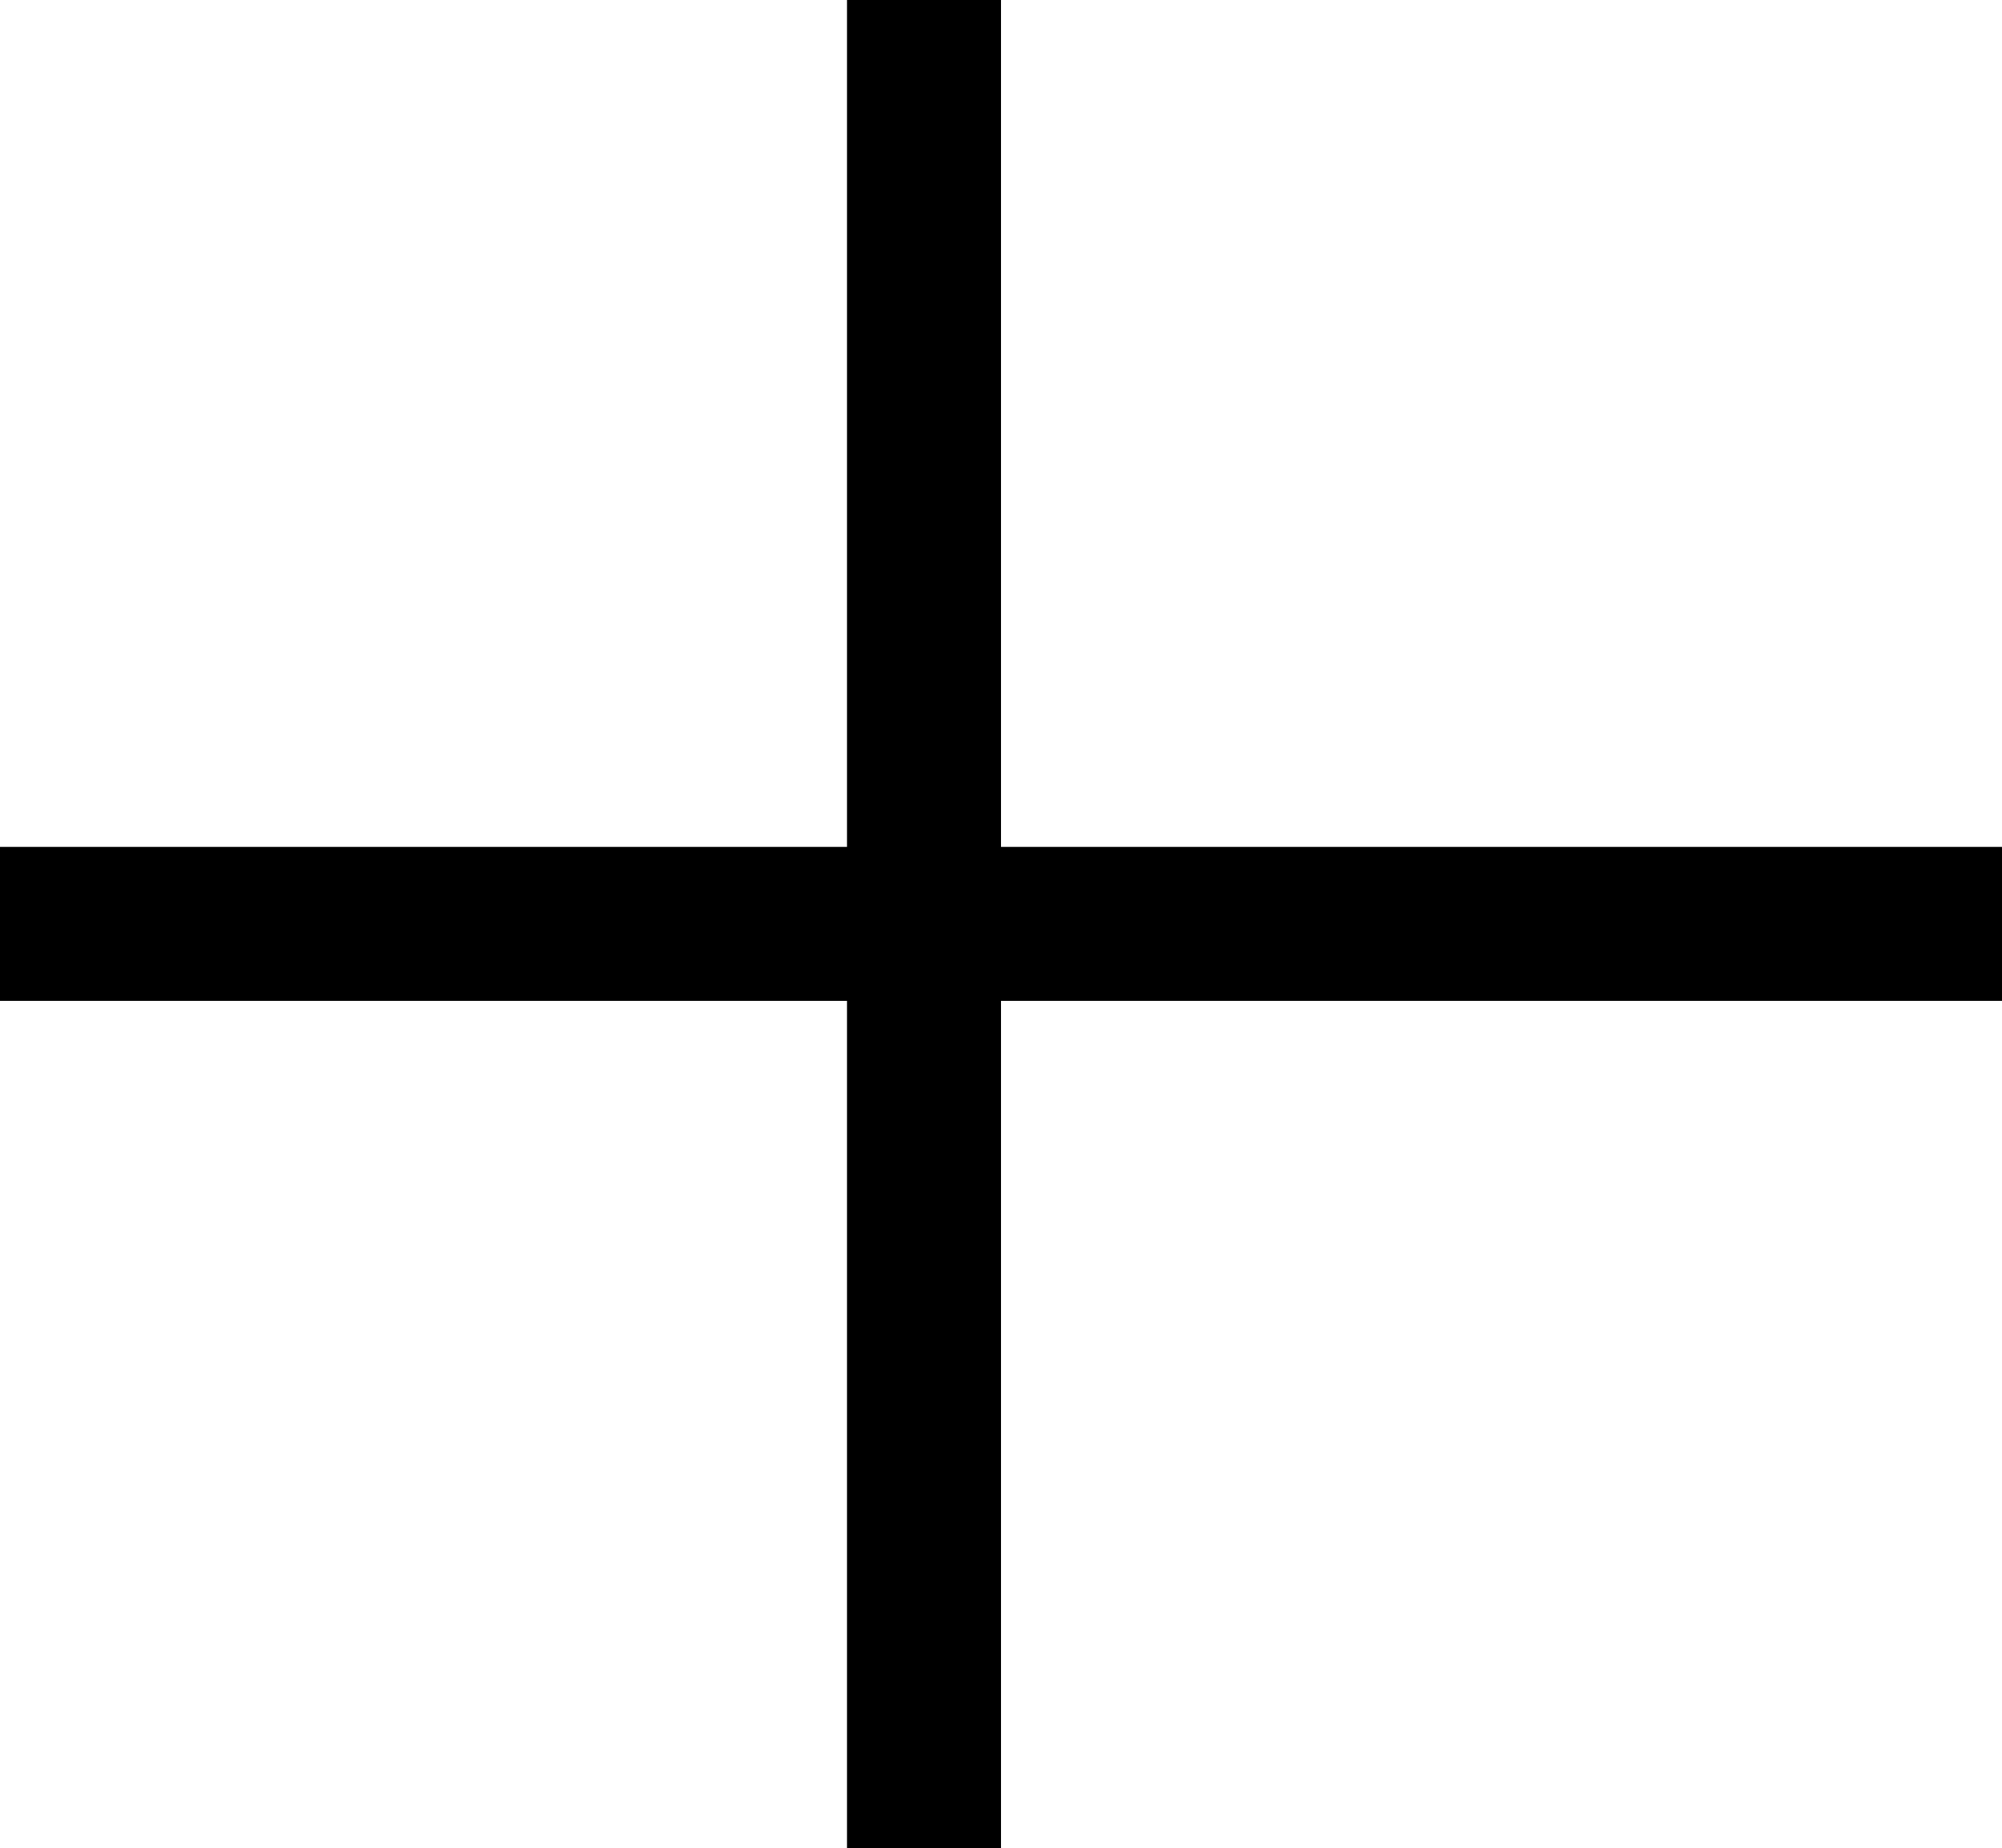
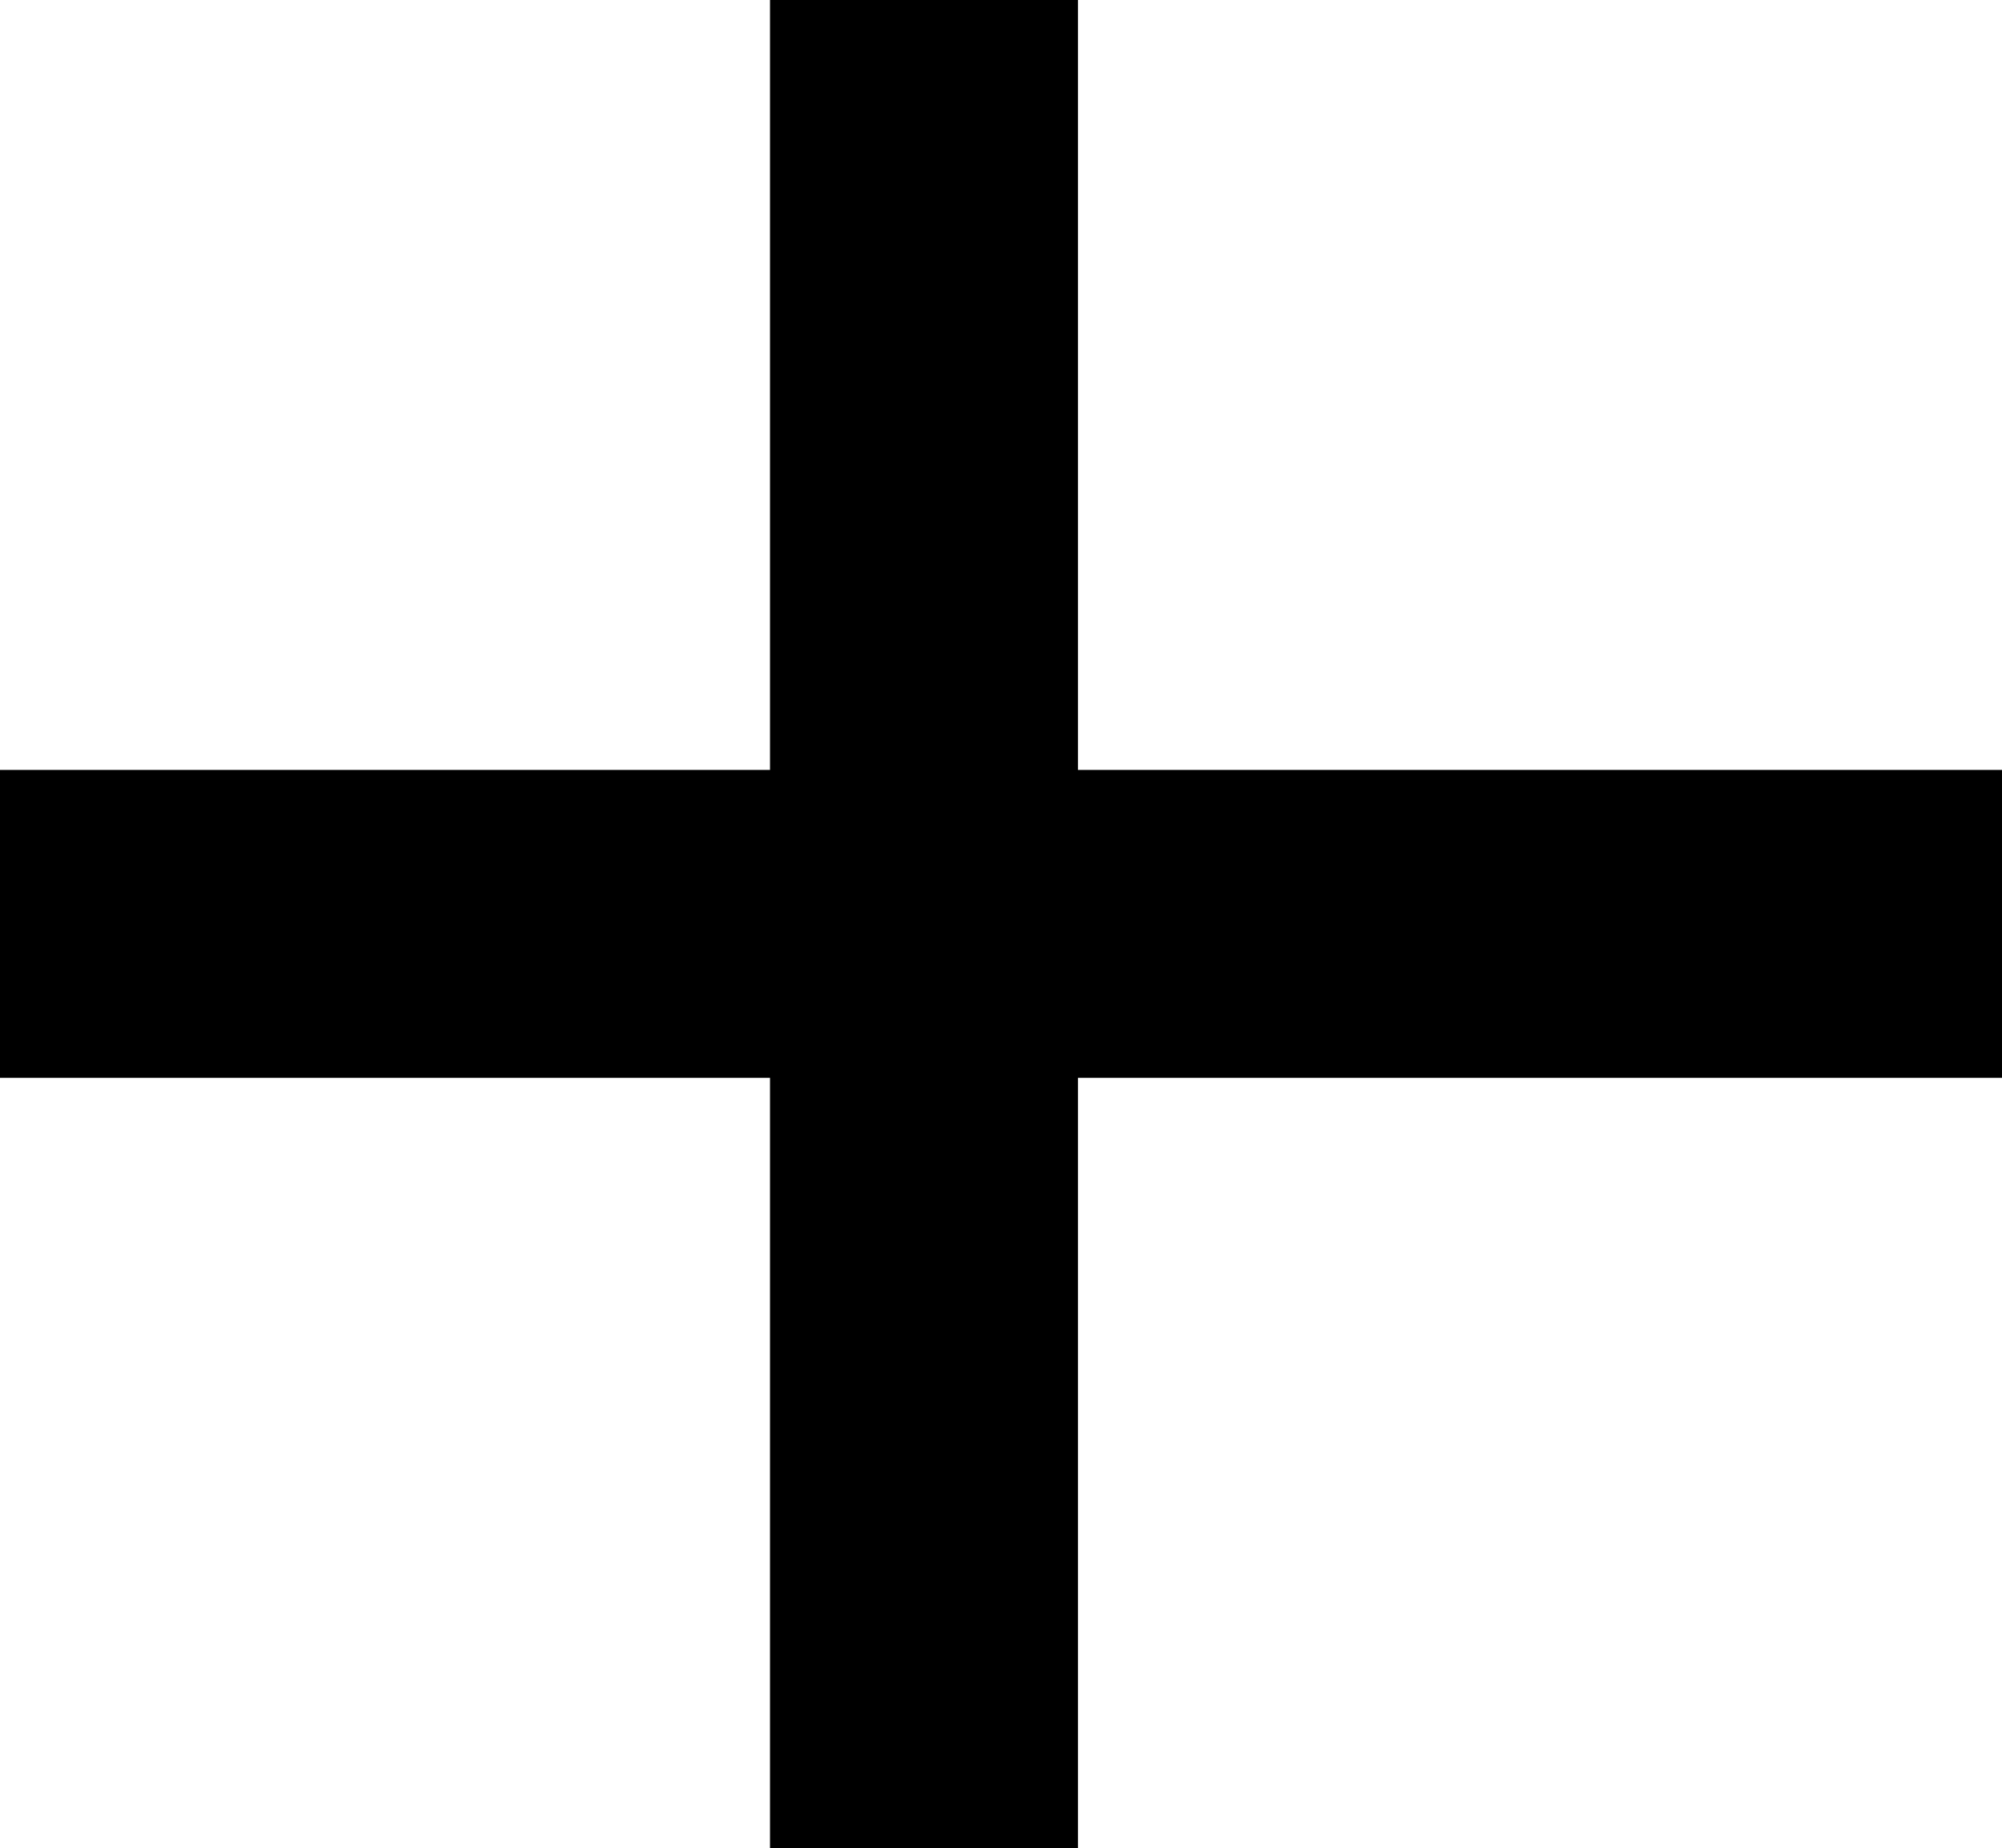
<svg xmlns="http://www.w3.org/2000/svg" width="13" height="12" viewBox="0 0 13 12">
-   <g fill="none" fill-rule="evenodd" stroke="#000" stroke-linecap="square">
+   <g fill="none" fill-rule="evenodd" stroke="#000" stroke-linecap="square" stroke-width="2">
    <path d="M6 0v12M0 6h12.5" />
  </g>
</svg>
